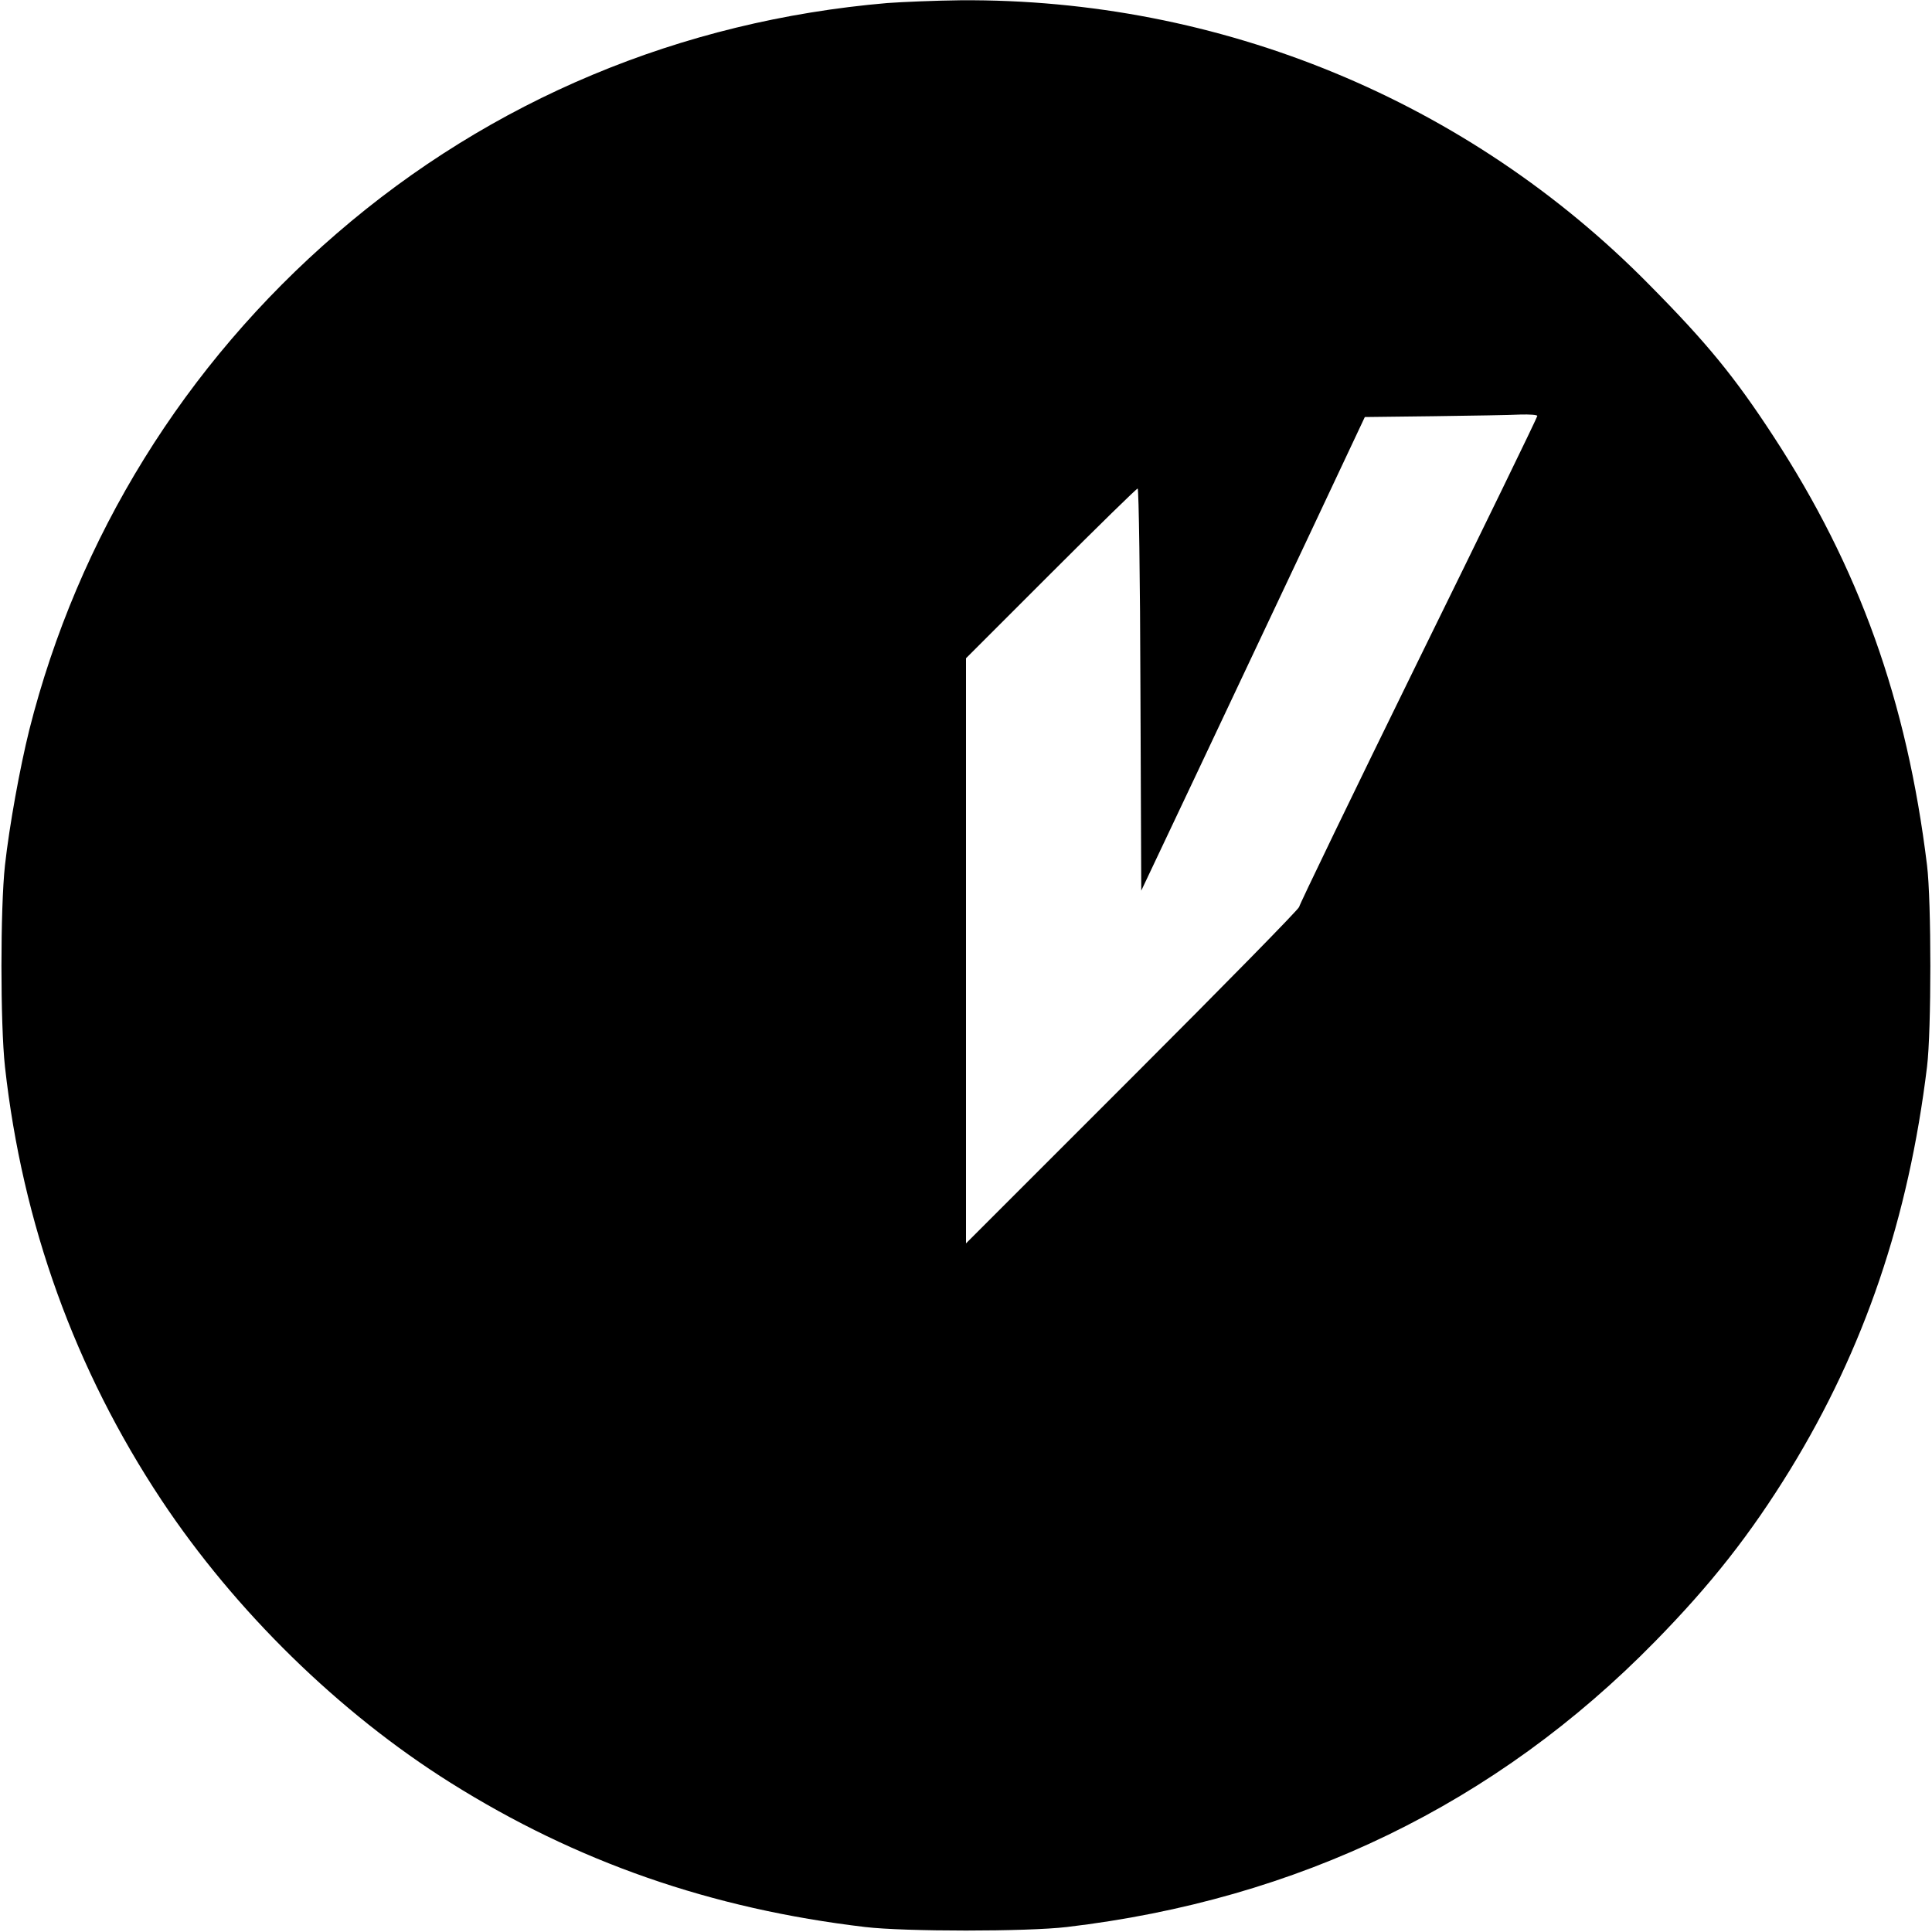
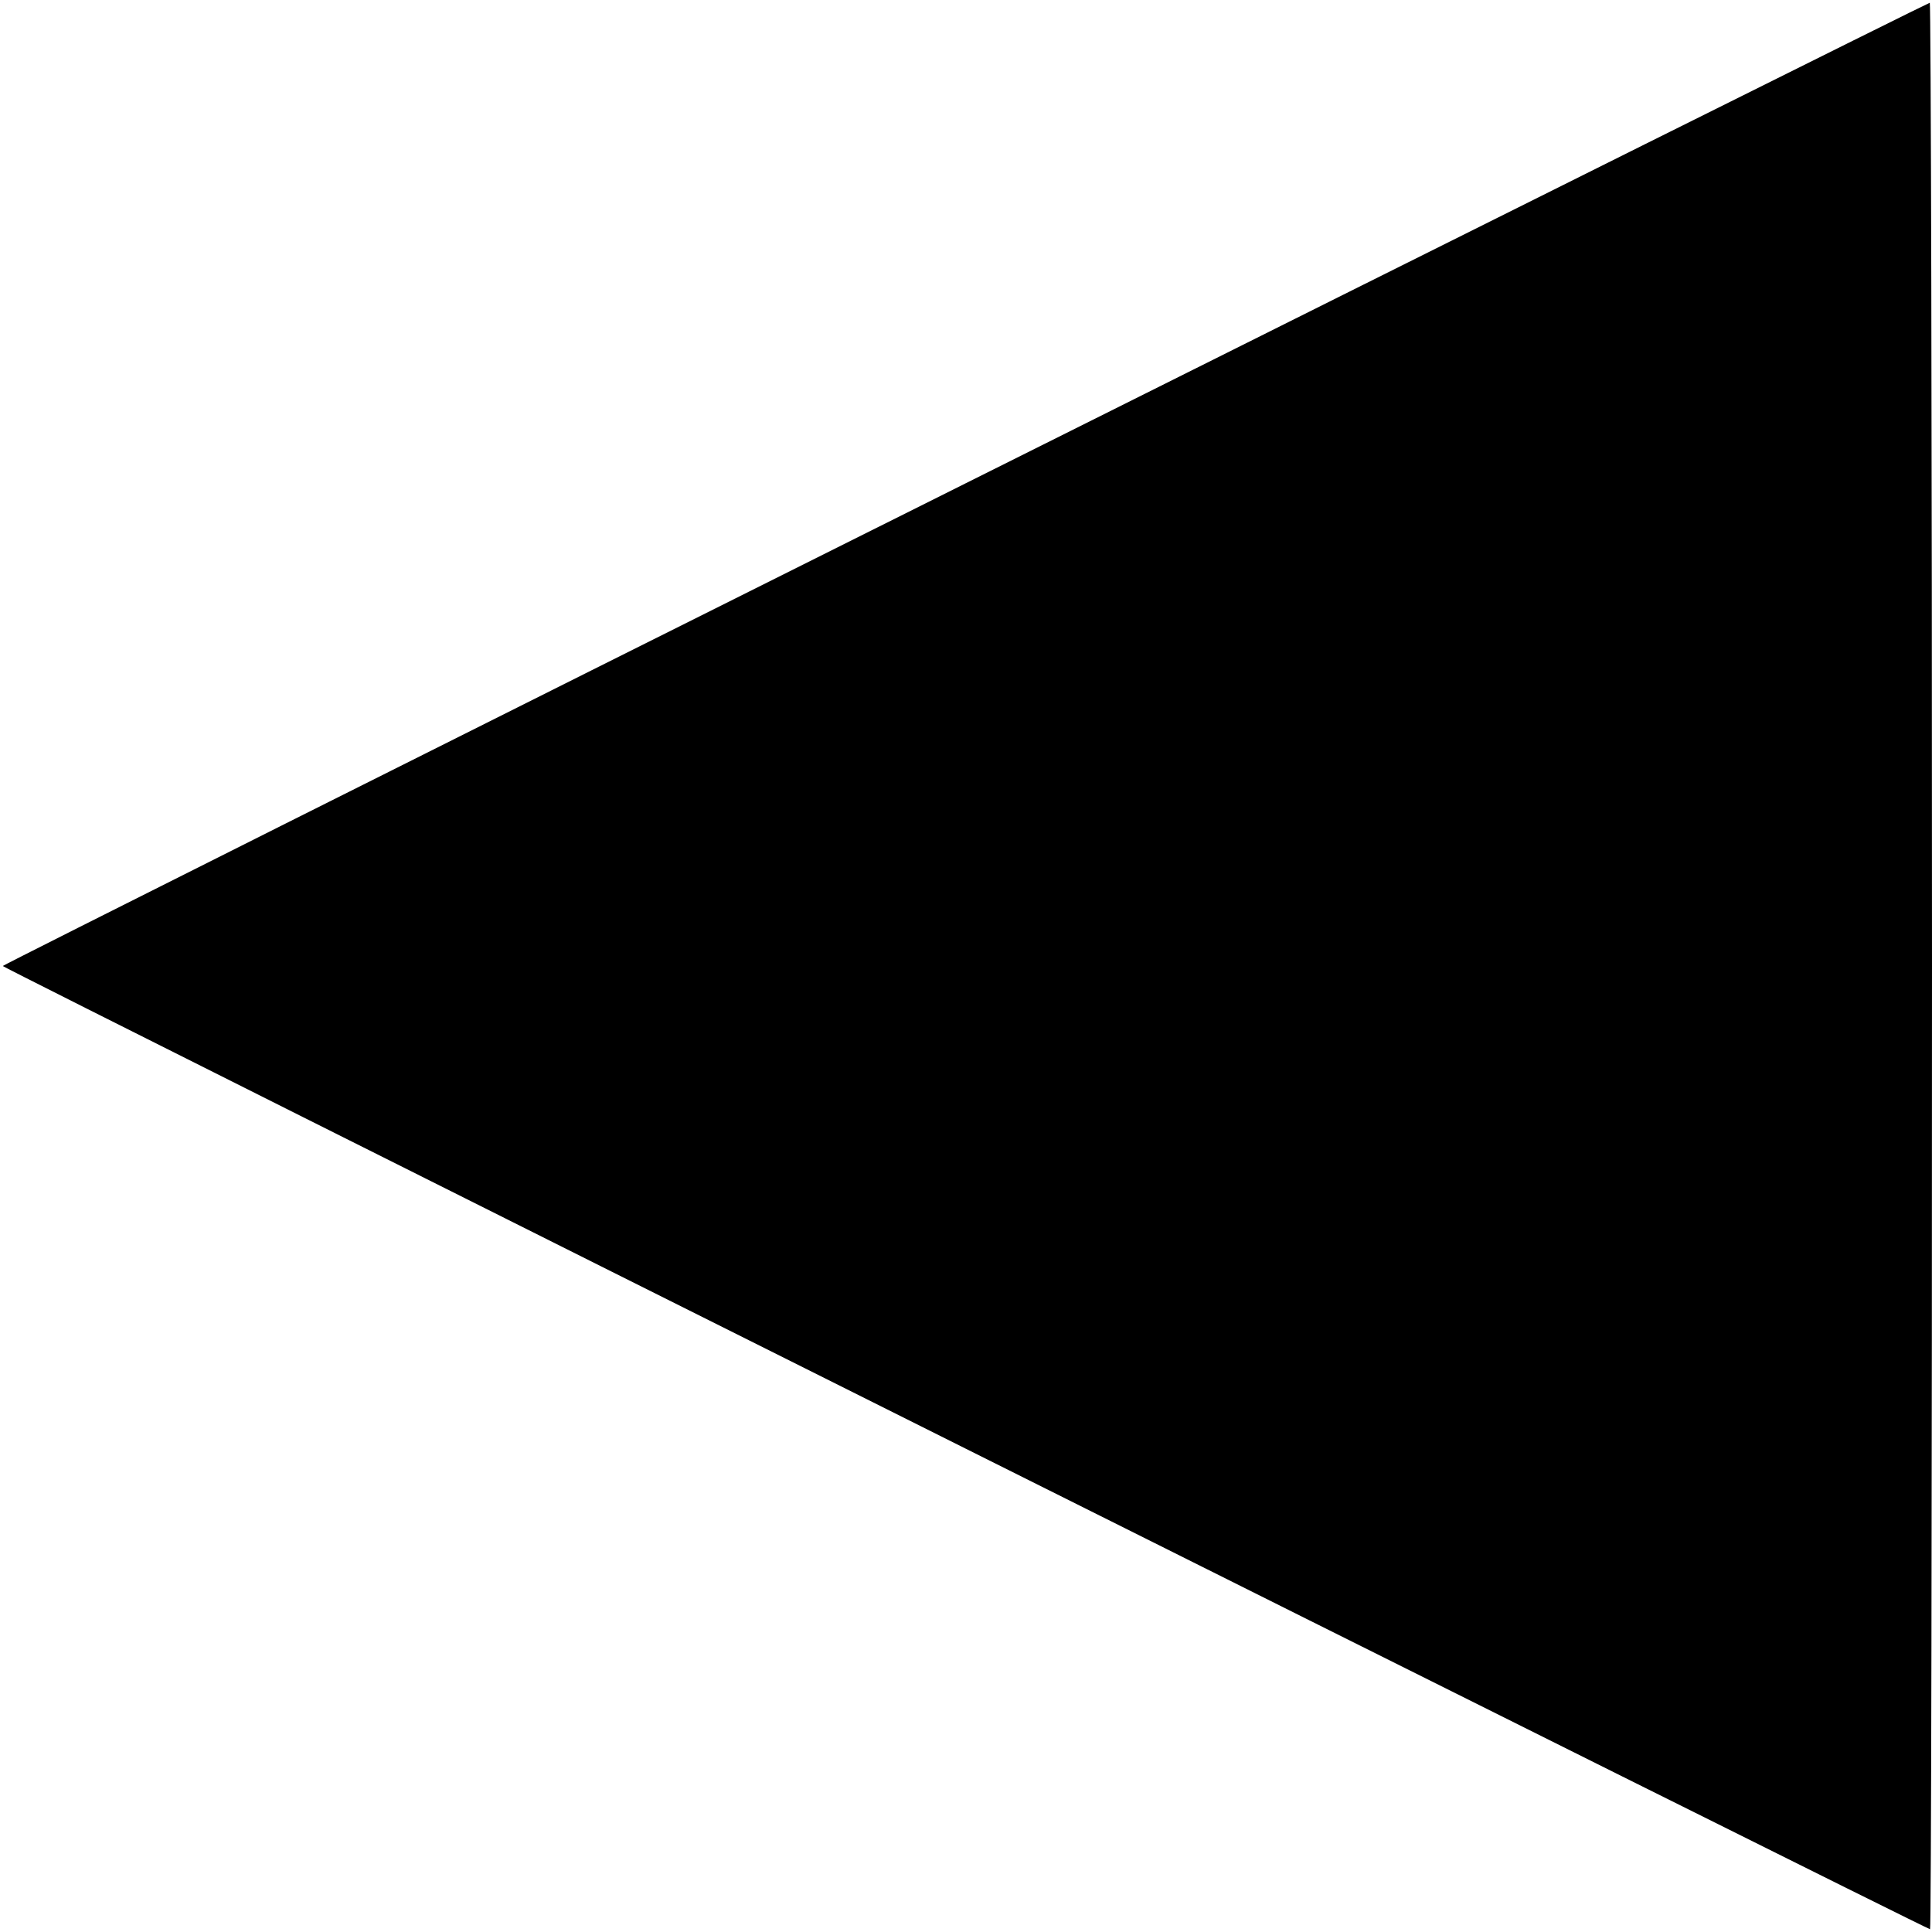
<svg xmlns="http://www.w3.org/2000/svg" version="1.0" width="700pt" height="700pt" viewBox="0 0 700 700" preserveAspectRatio="xMidYMid meet">
  <g transform="translate(0,700) scale(0.1,-0.1)" fill="#000000" stroke="none">
-     <path d="M3215 6989 c-748 -64 -1435 -351 -1995 -835 -551 -475 -938 -1101 -1114 -1799 -34 -137 -72 -346 -88 -490 -17 -155 -17 -575 0 -730 63 -569 254 -1098 567 -1570 267 -402 644 -771 1047 -1024 457 -287 945 -457 1503 -523 144 -17 586 -17 730 0 839 99 1556 447 2131 1034 204 208 346 389 490 623 269 439 429 910 496 1460 16 130 16 600 0 730 -73 596 -246 1079 -557 1555 -139 213 -239 336 -449 548 -656 667 -1555 1038 -2496 1031 -91 -1 -210 -6 -265 -10z m2355 -1496 c0 -5 -194 -404 -432 -888 -237 -483 -431 -885 -431 -891 0 -7 -272 -284 -604 -616 l-603 -603 0 1060 0 1060 307 307 c170 170 311 308 315 308 4 0 9 -328 10 -728 l3 -729 204 431 c112 237 294 623 405 858 l201 427 250 3 c138 2 278 4 313 6 34 1 62 -1 62 -5z" />
+     <path d="M3497 5248 c-1918 -958 -3487 -1745 -3487 -1748 0 -7 6970 -3490 6983 -3490 4 0 7 1570 7 3490 0 1920 -4 3490 -8 3490 -5 0 -1578 -784 -3495 -1742z" />
  </g>
</svg>
